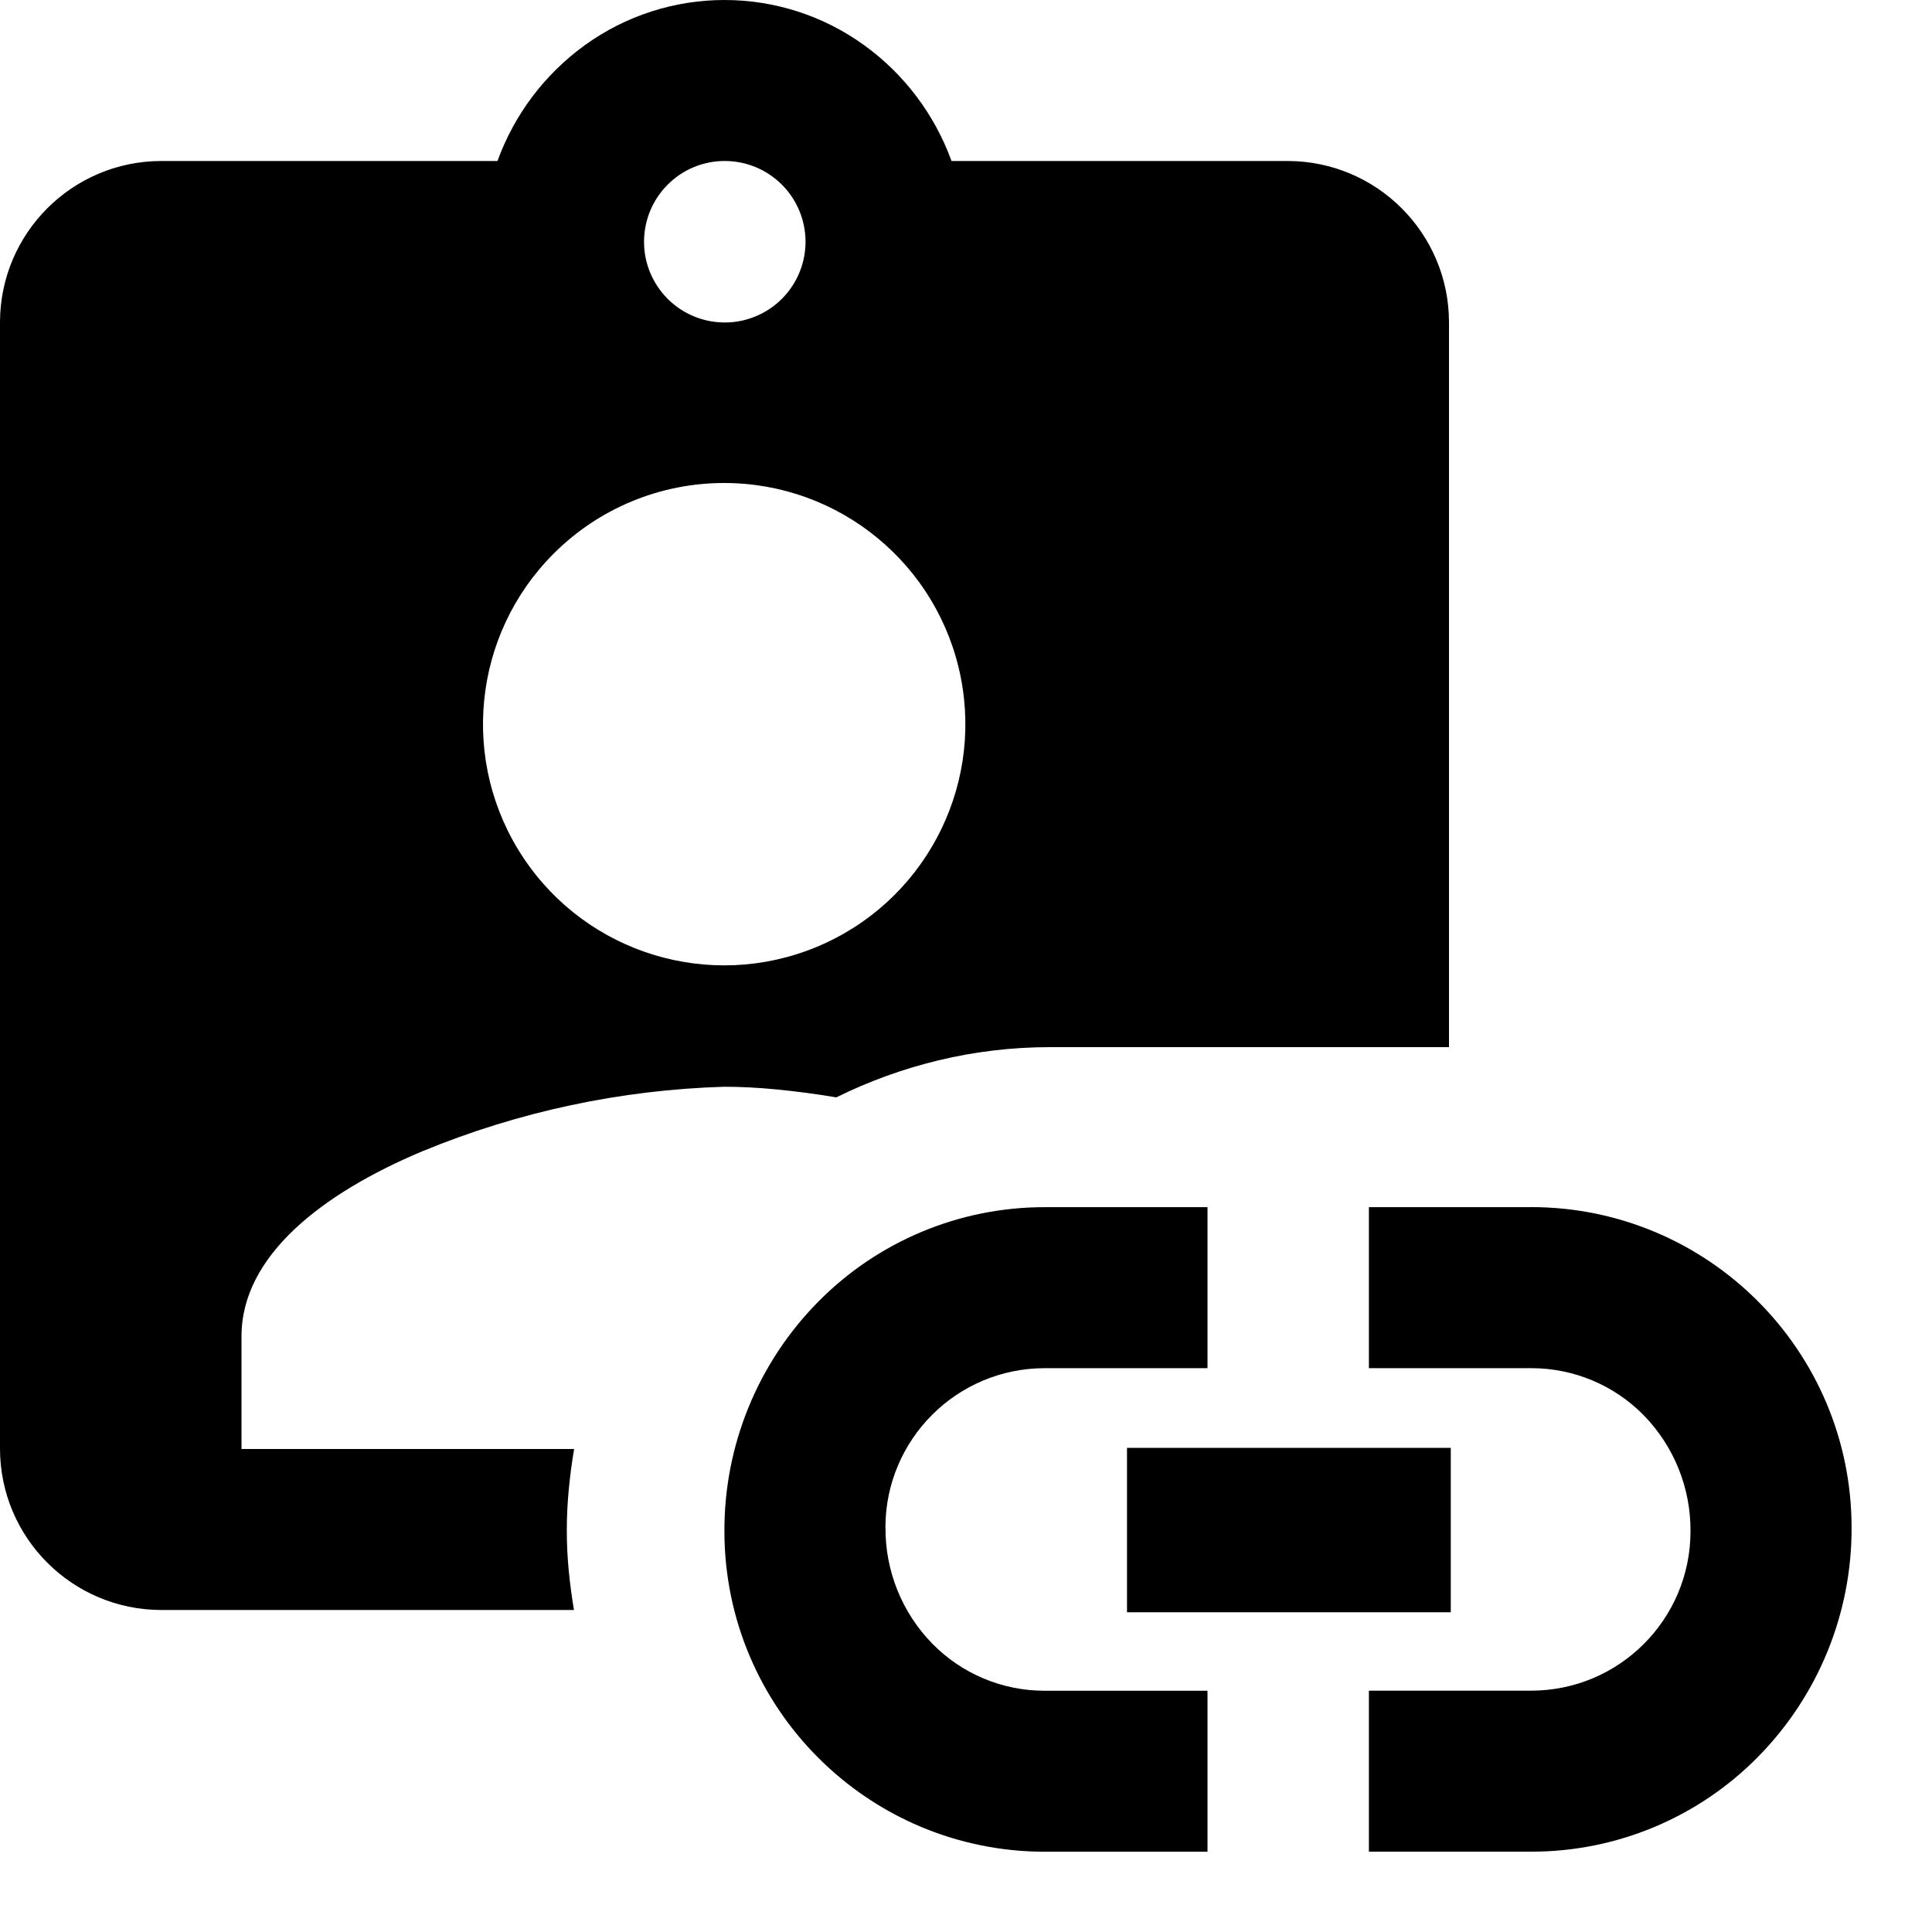
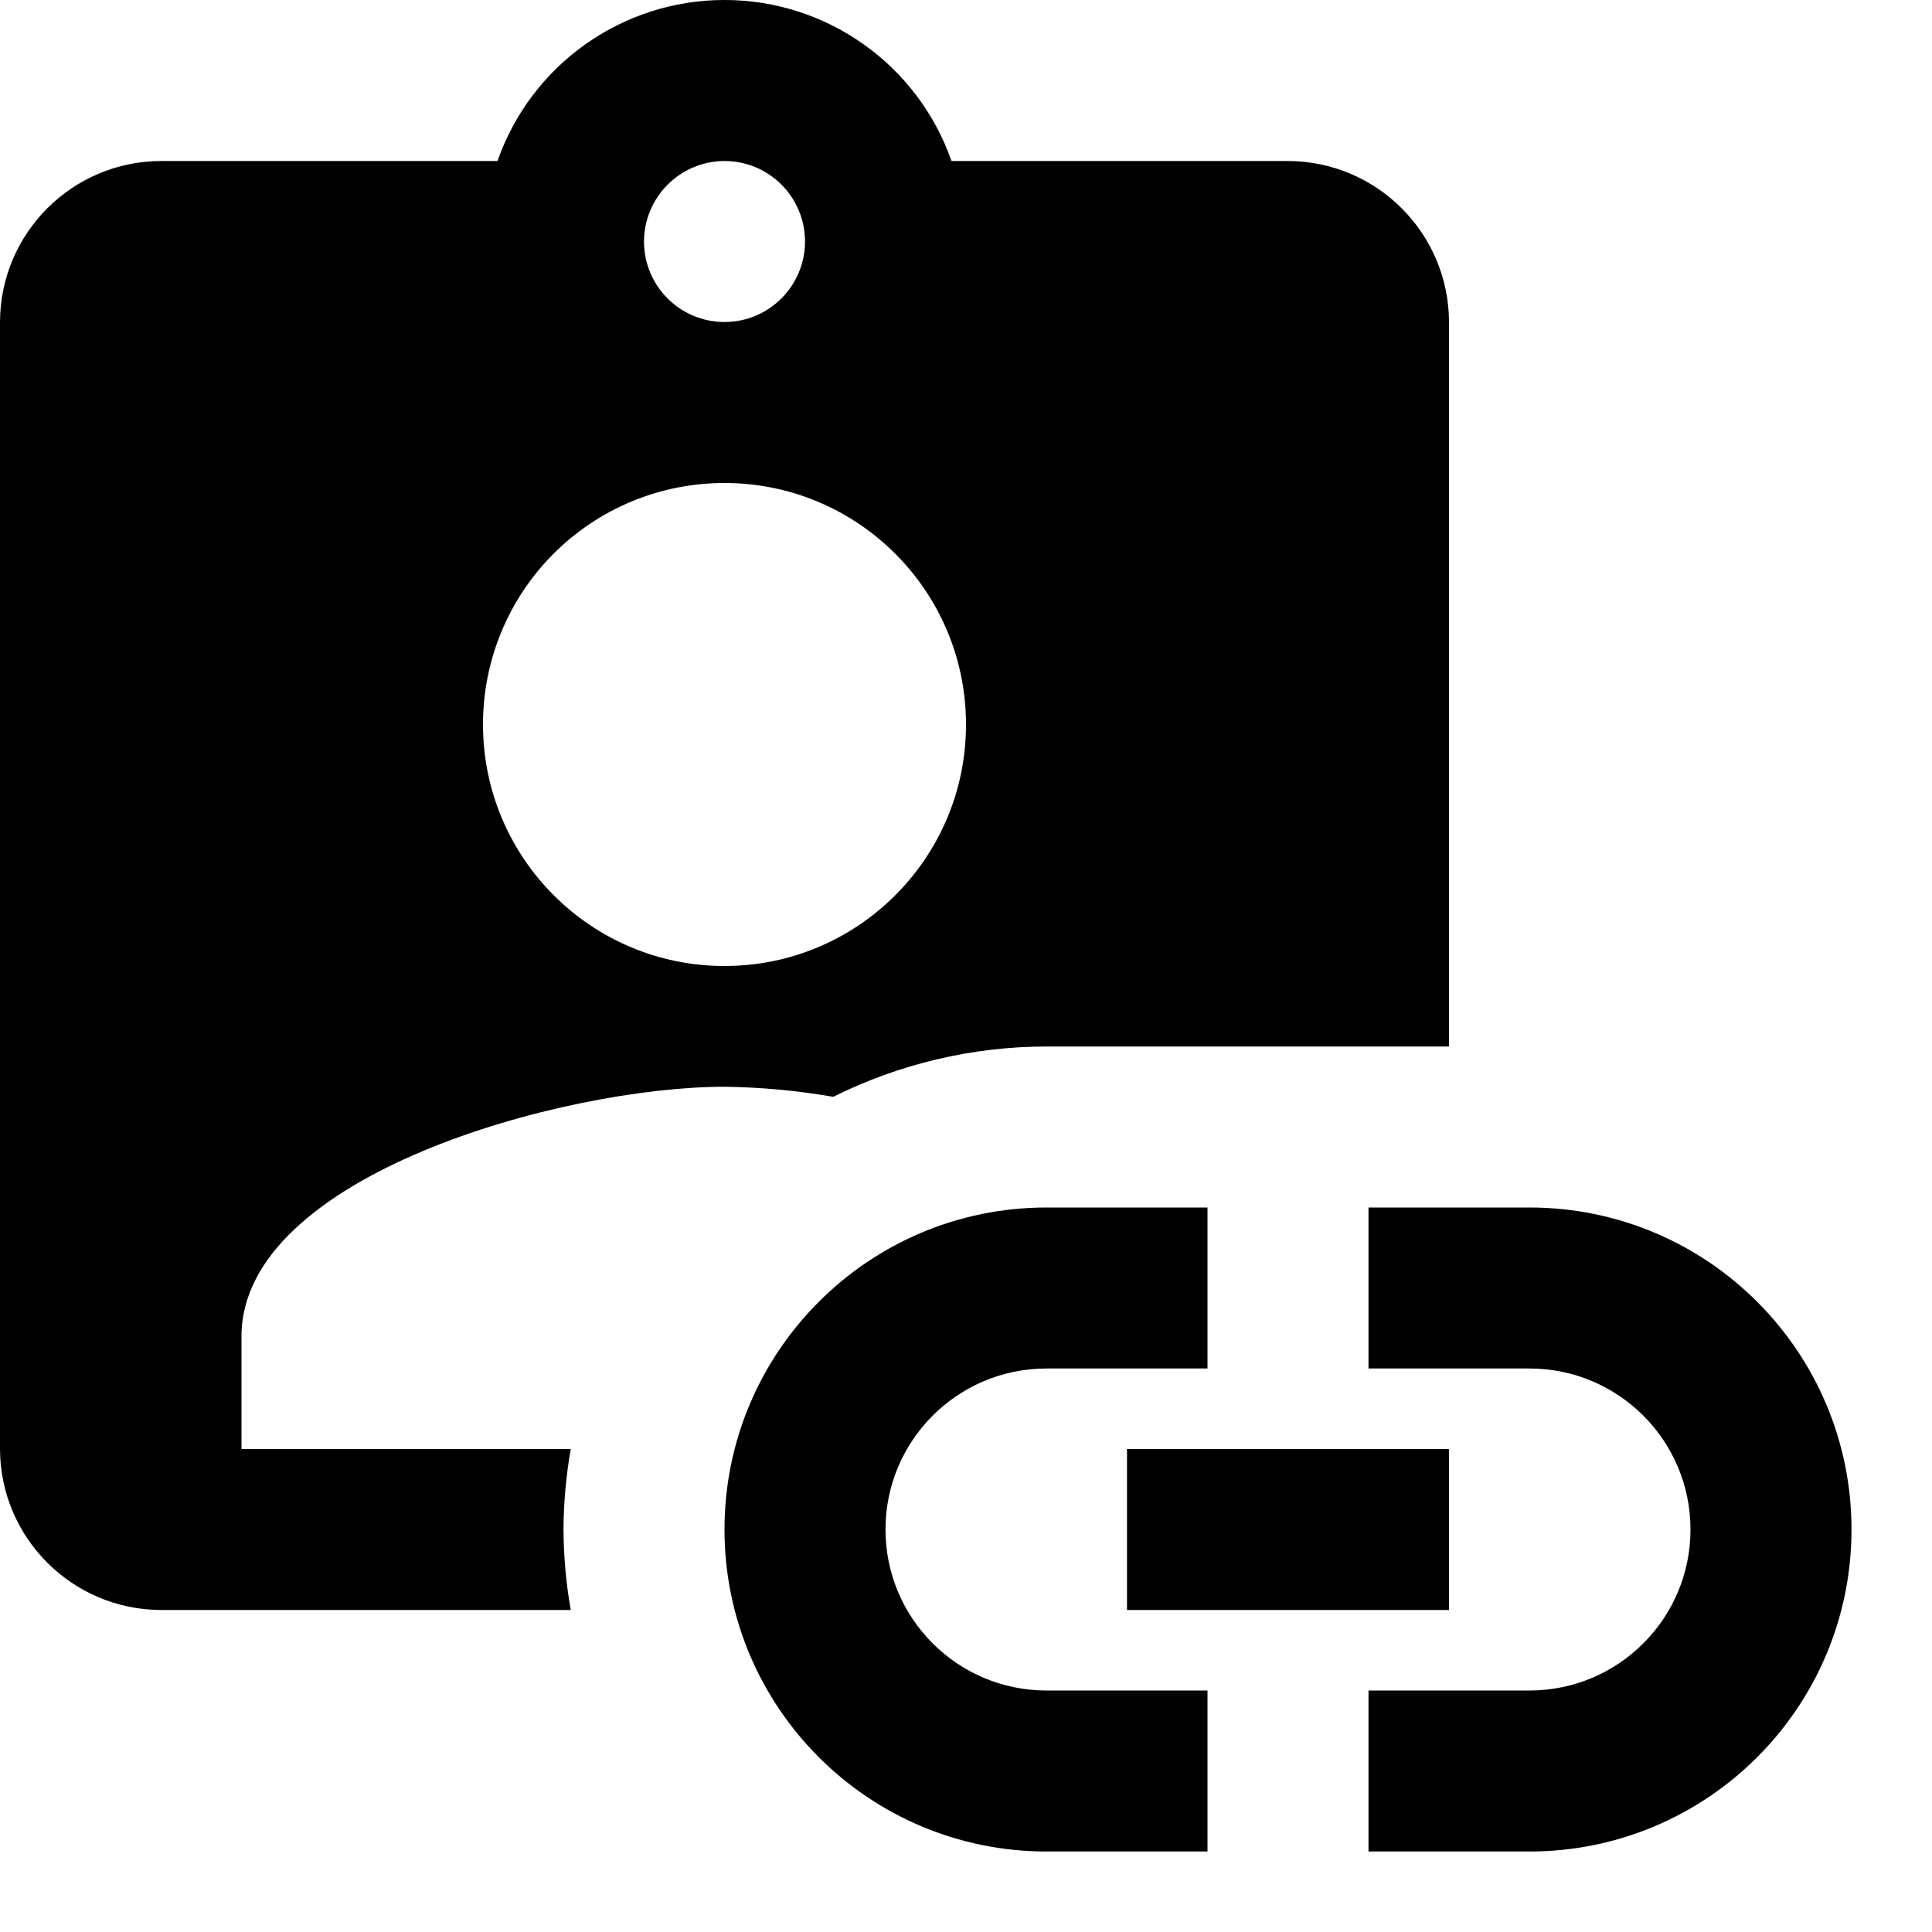
<svg xmlns="http://www.w3.org/2000/svg" viewBox="0 0 24 24">
-   <path d="M14,17.986h4.022v2.042H14V17.986Zm5.021-2.99H17.005v2h2.017a1.952,1.952,0,0,1,1.398.586,2.043,2.043,0,0,1,.58,1.442,1.98,1.98,0,0,1-1.979,1.978H17.005v2h2.017a3.946,3.946,0,0,0,2.812-1.173,4.036,4.036,0,0,0,1.167-2.856,3.983,3.983,0,0,0-3.979-3.978Zm-8.022,3.978a1.98,1.98,0,0,1,1.979-1.978h2.022v-2H12.978a3.946,3.946,0,0,0-2.812,1.173,4.036,4.036,0,0,0-1.167,2.856,3.983,3.983,0,0,0,3.979,3.978h2.022v-2H12.978a1.952,1.952,0,0,1-1.398-.586A2.043,2.043,0,0,1,11,18.975Z" />
-   <path d="M7.041,19.008c0-.172.009-.342.025-.51S7.104,18.164,7.132,18H3V16.6c0-1,1-1.775,2.25-2.3A10.661,10.661,0,0,1,9,13.5c.199,0,.419.011.653.034s.481.055.736.098a6.049,6.049,0,0,1,1.269-.46,5.918,5.918,0,0,1,1.383-.164H18V4a2.006,2.006,0,0,0-2-2H11.82A3.062,3.062,0,0,0,10.74.565a2.962,2.962,0,0,0-3.48,0A3.062,3.062,0,0,0,6.18,2H2A2.006,2.006,0,0,0,0,4V18a2.006,2.006,0,0,0,2,2H7.13c-.027-.162-.049-.325-.065-.49S7.041,19.177,7.041,19.008ZM9,2a1.003,1.003,0,1,1-.706.294A.997.997,0,0,1,9,2ZM9,6a2.996,2.996,0,1,1-2.122.877A2.991,2.991,0,0,1,9,6Z" />
+   <path d="M15,21H13a2,2,0,0,1,0-4h2V15H13a4,4,0,0,0,0,8h2Z" />
+   <path d="M23,19a4,4,0,0,1-4,4H17V21h2a2,2,0,0,0,0-4H17V15h2A4,4,0,0,1,23,19Z" />
+   <rect x="14" y="18" width="4" height="2" />
+   <path d="M7,19a5.989,5.989,0,0,1,.09-1H3V16.6c0-2,4-3.1,6-3.1a8.548,8.548,0,0,1,1.351.125A5.954,5.954,0,0,1,13,13h5V4a2.006,2.006,0,0,0-2-2H11.82A2.988,2.988,0,0,0,6.18,2H2A2.006,2.006,0,0,0,0,4V18a2.006,2.006,0,0,0,2,2H7.09A5.989,5.989,0,0,1,7,19ZM9,2A1,1,0,1,1,8,3,1.003,1.003,0,0,1,9,2ZM9,6A3,3,0,1,1,6,9,2.996,2.996,0,0,1,9,6Z" />
</svg>
